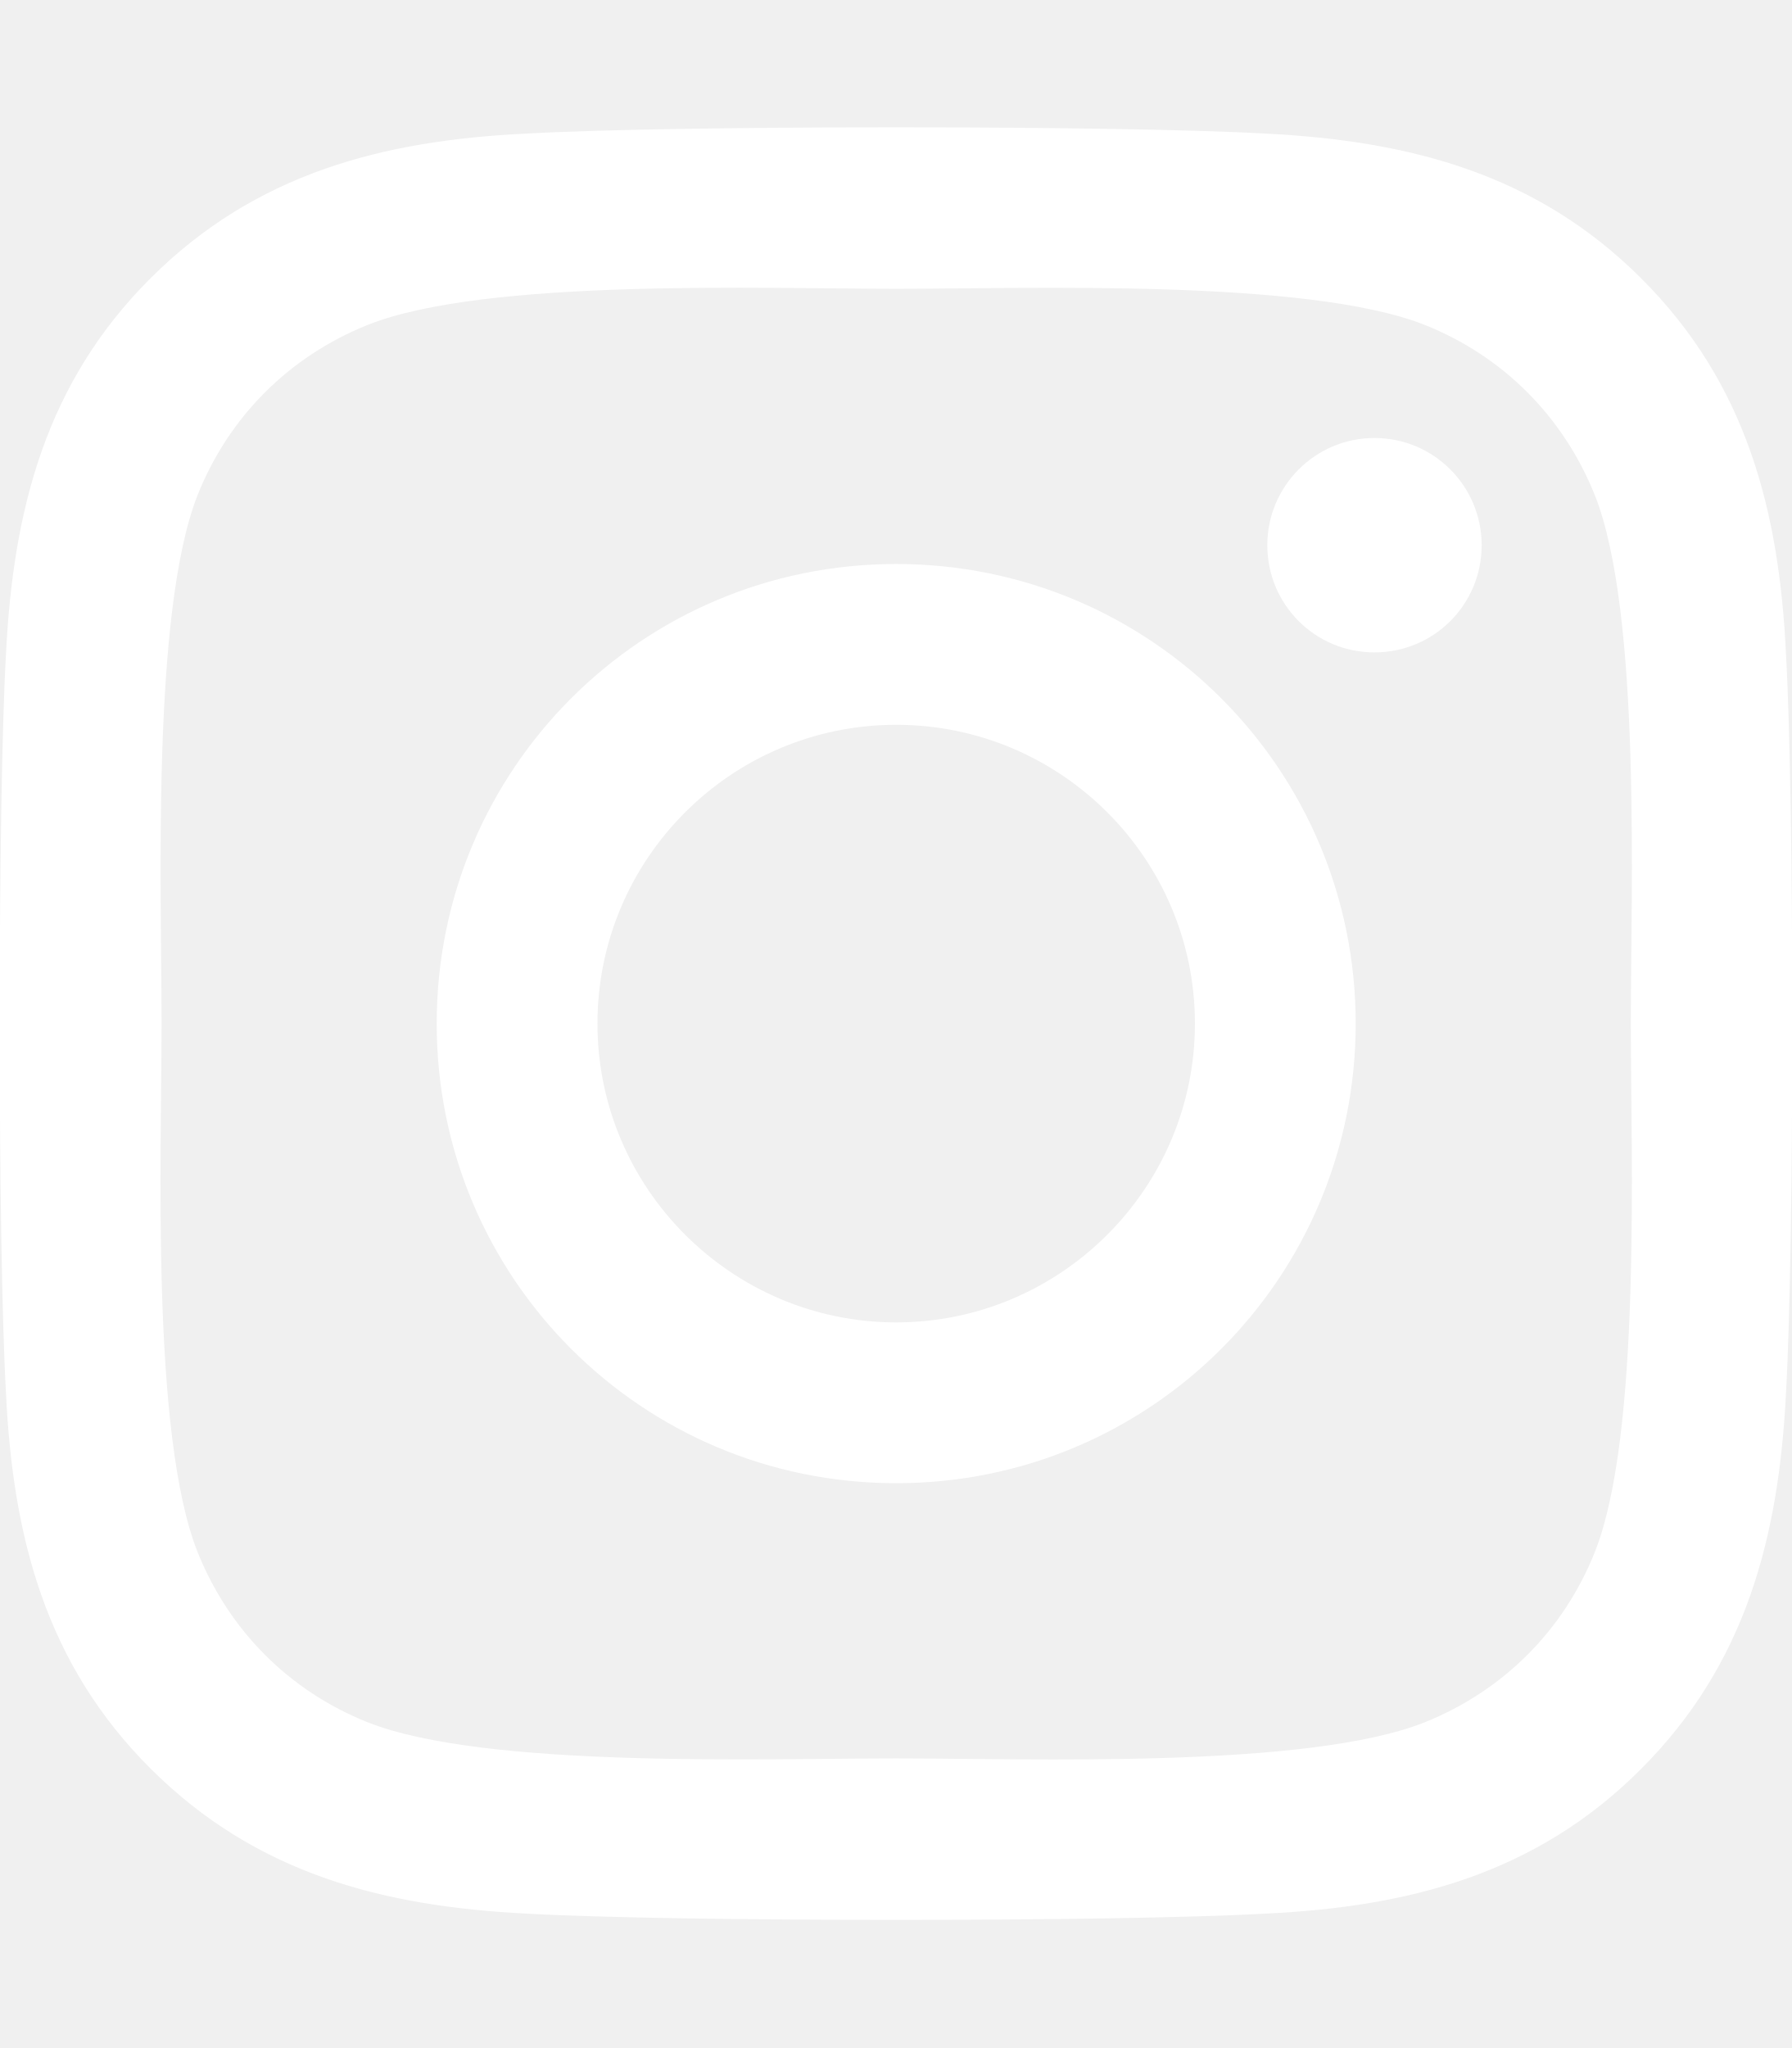
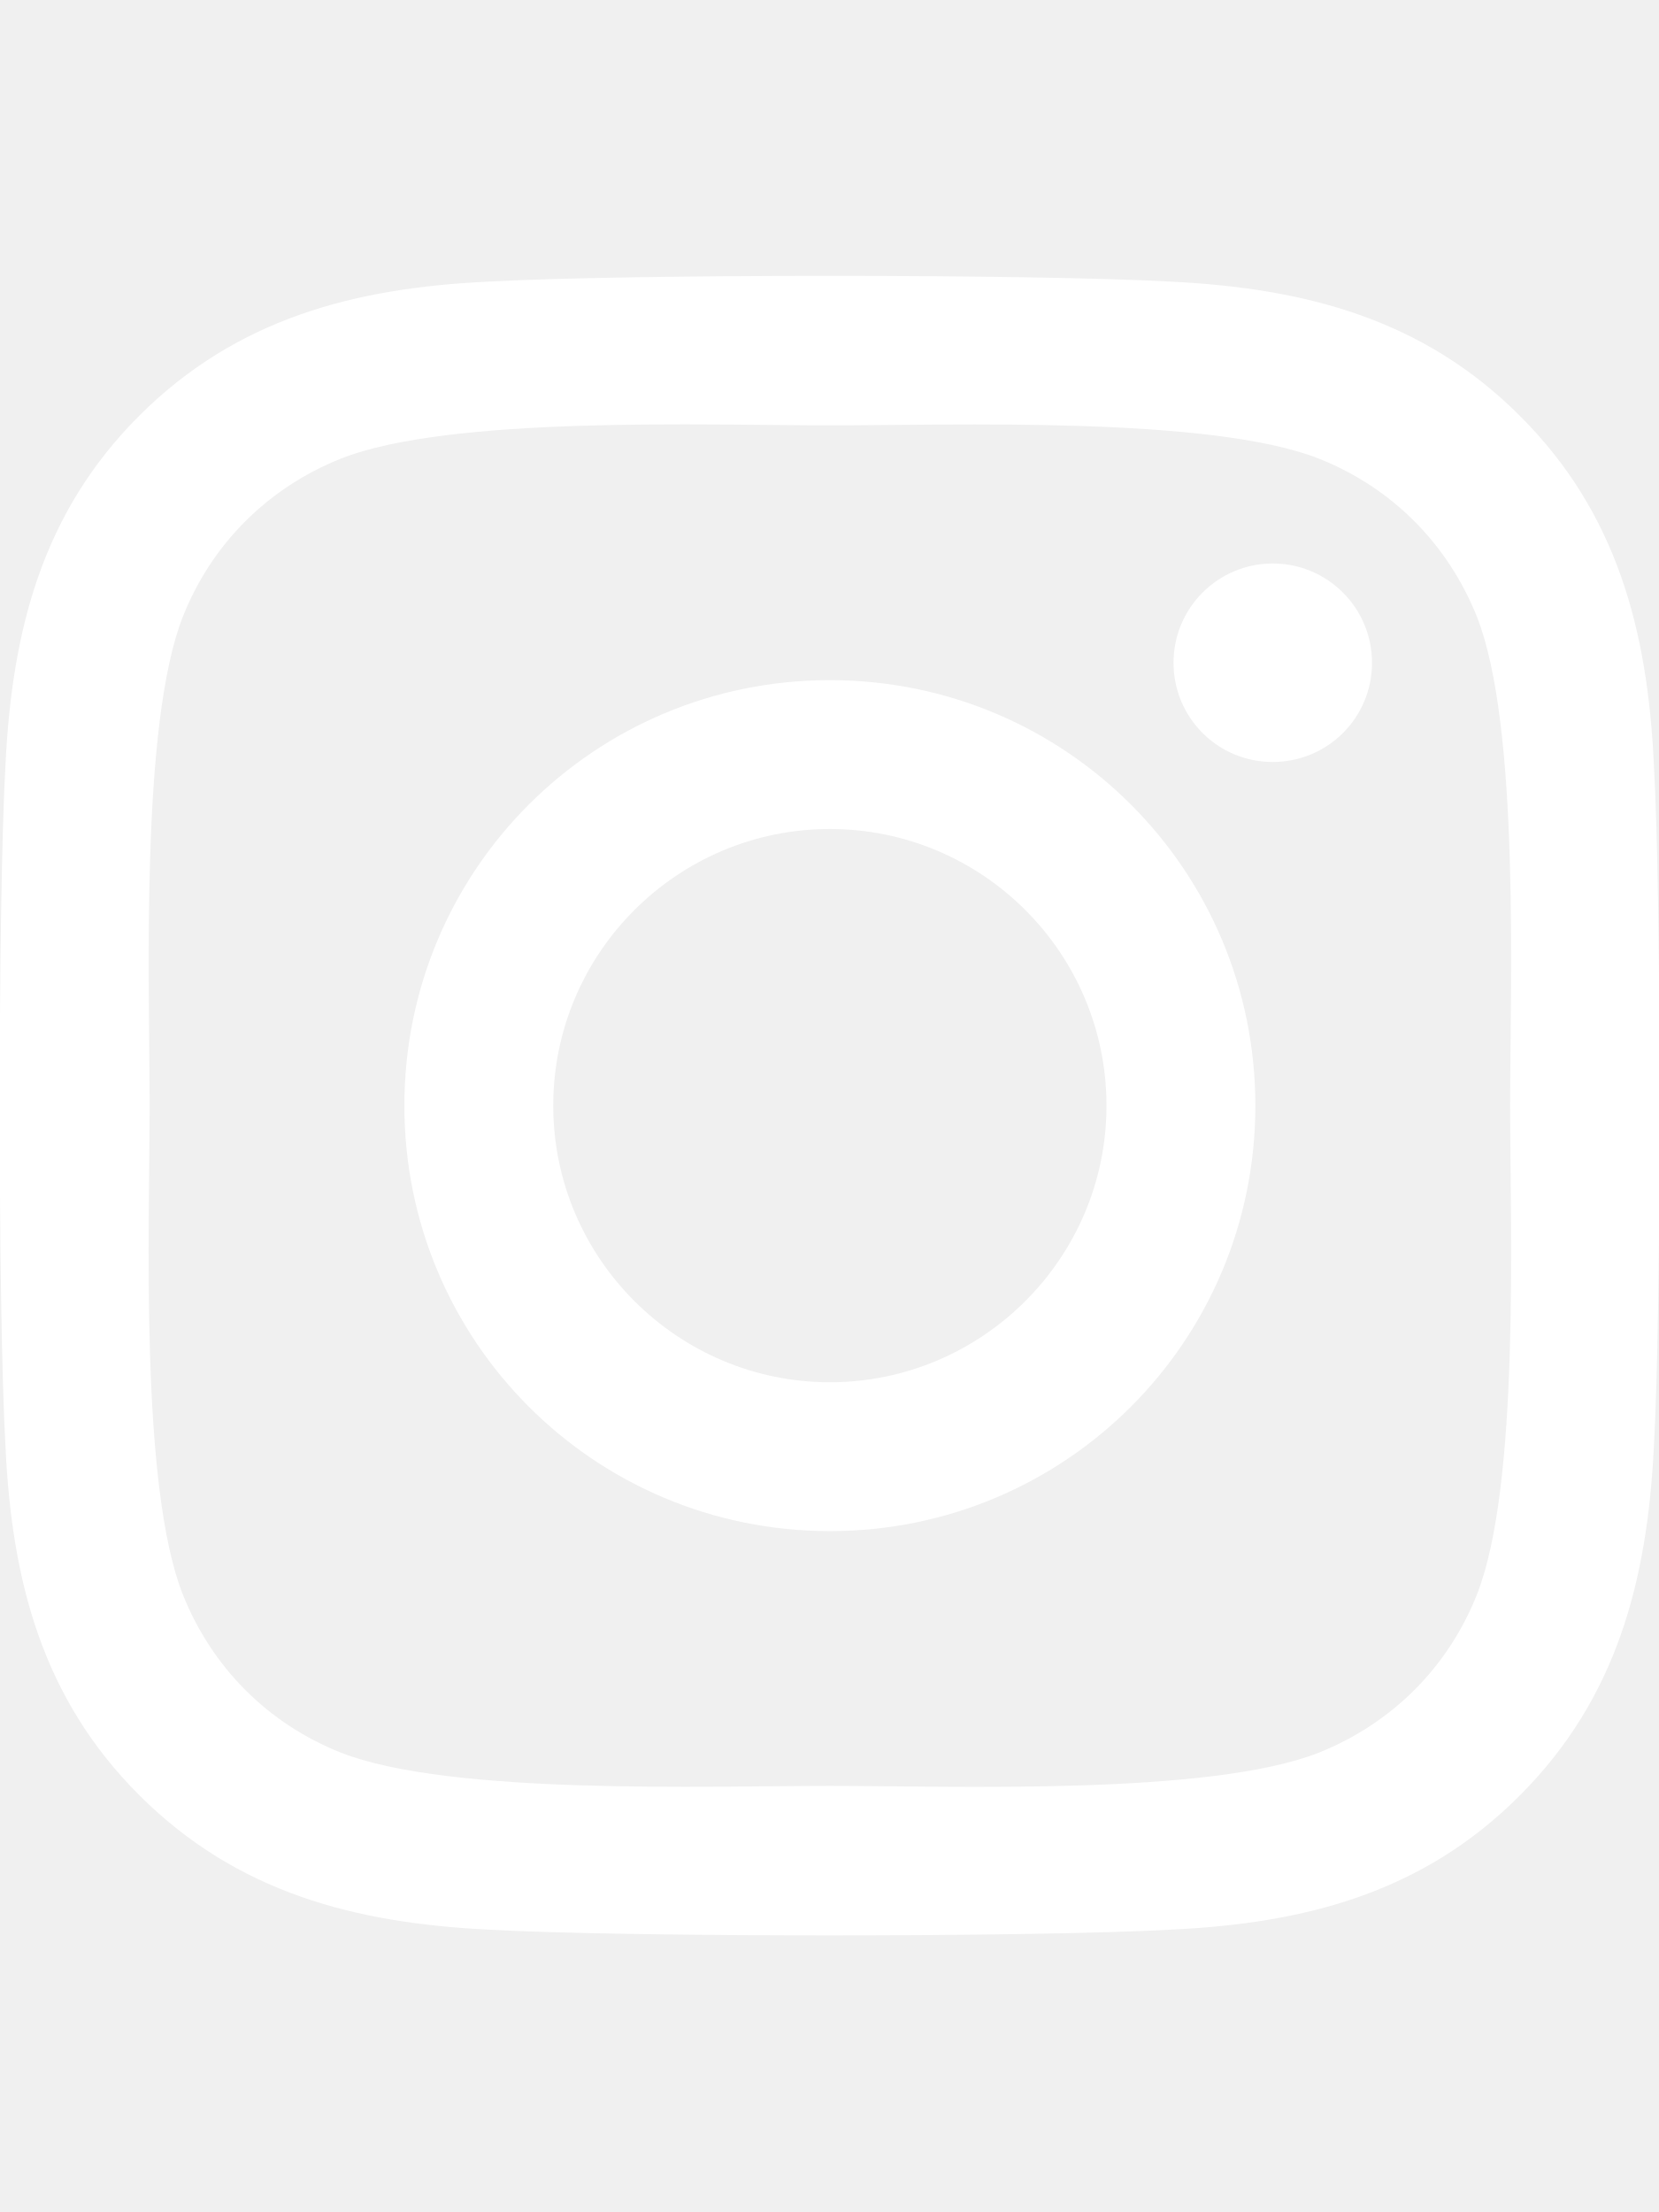
- <svg xmlns="http://www.w3.org/2000/svg" viewBox="0 0 448 512">
+ <svg xmlns="http://www.w3.org/2000/svg" height="32" width="24" viewBox="0 0 448 512">
  <path fill="#ffffff" d="M224.1 141c-63.6 0-114.9 51.3-114.9 114.9s51.3 114.9 114.9 114.9S339 319.5 339 255.9 287.7 141 224.1 141zm0 189.6c-41.1 0-74.7-33.5-74.7-74.7s33.5-74.7 74.7-74.7 74.7 33.5 74.7 74.7-33.6 74.7-74.7 74.7zm146.4-194.3c0 14.9-12 26.8-26.8 26.8-14.9 0-26.8-12-26.8-26.8s12-26.8 26.8-26.8 26.8 12 26.8 26.8zm76.1 27.2c-1.7-35.9-9.9-67.7-36.2-93.9-26.2-26.2-58-34.4-93.9-36.2-37-2.1-147.9-2.1-184.9 0-35.8 1.7-67.6 9.9-93.9 36.1s-34.4 58-36.2 93.9c-2.1 37-2.1 147.9 0 184.9 1.7 35.9 9.9 67.7 36.2 93.9s58 34.4 93.9 36.2c37 2.1 147.9 2.1 184.9 0 35.9-1.7 67.7-9.9 93.9-36.2 26.2-26.2 34.4-58 36.2-93.9 2.1-37 2.1-147.8 0-184.8zM398.8 388c-7.8 19.6-22.9 34.7-42.6 42.6-29.5 11.7-99.5 9-132.1 9s-102.7 2.6-132.1-9c-19.6-7.8-34.7-22.9-42.6-42.6-11.7-29.5-9-99.5-9-132.1s-2.6-102.7 9-132.1c7.8-19.6 22.9-34.7 42.6-42.6 29.5-11.7 99.5-9 132.1-9s102.7-2.6 132.1 9c19.6 7.8 34.7 22.9 42.6 42.6 11.7 29.5 9 99.5 9 132.1s2.7 102.7-9 132.1z" />
</svg>
